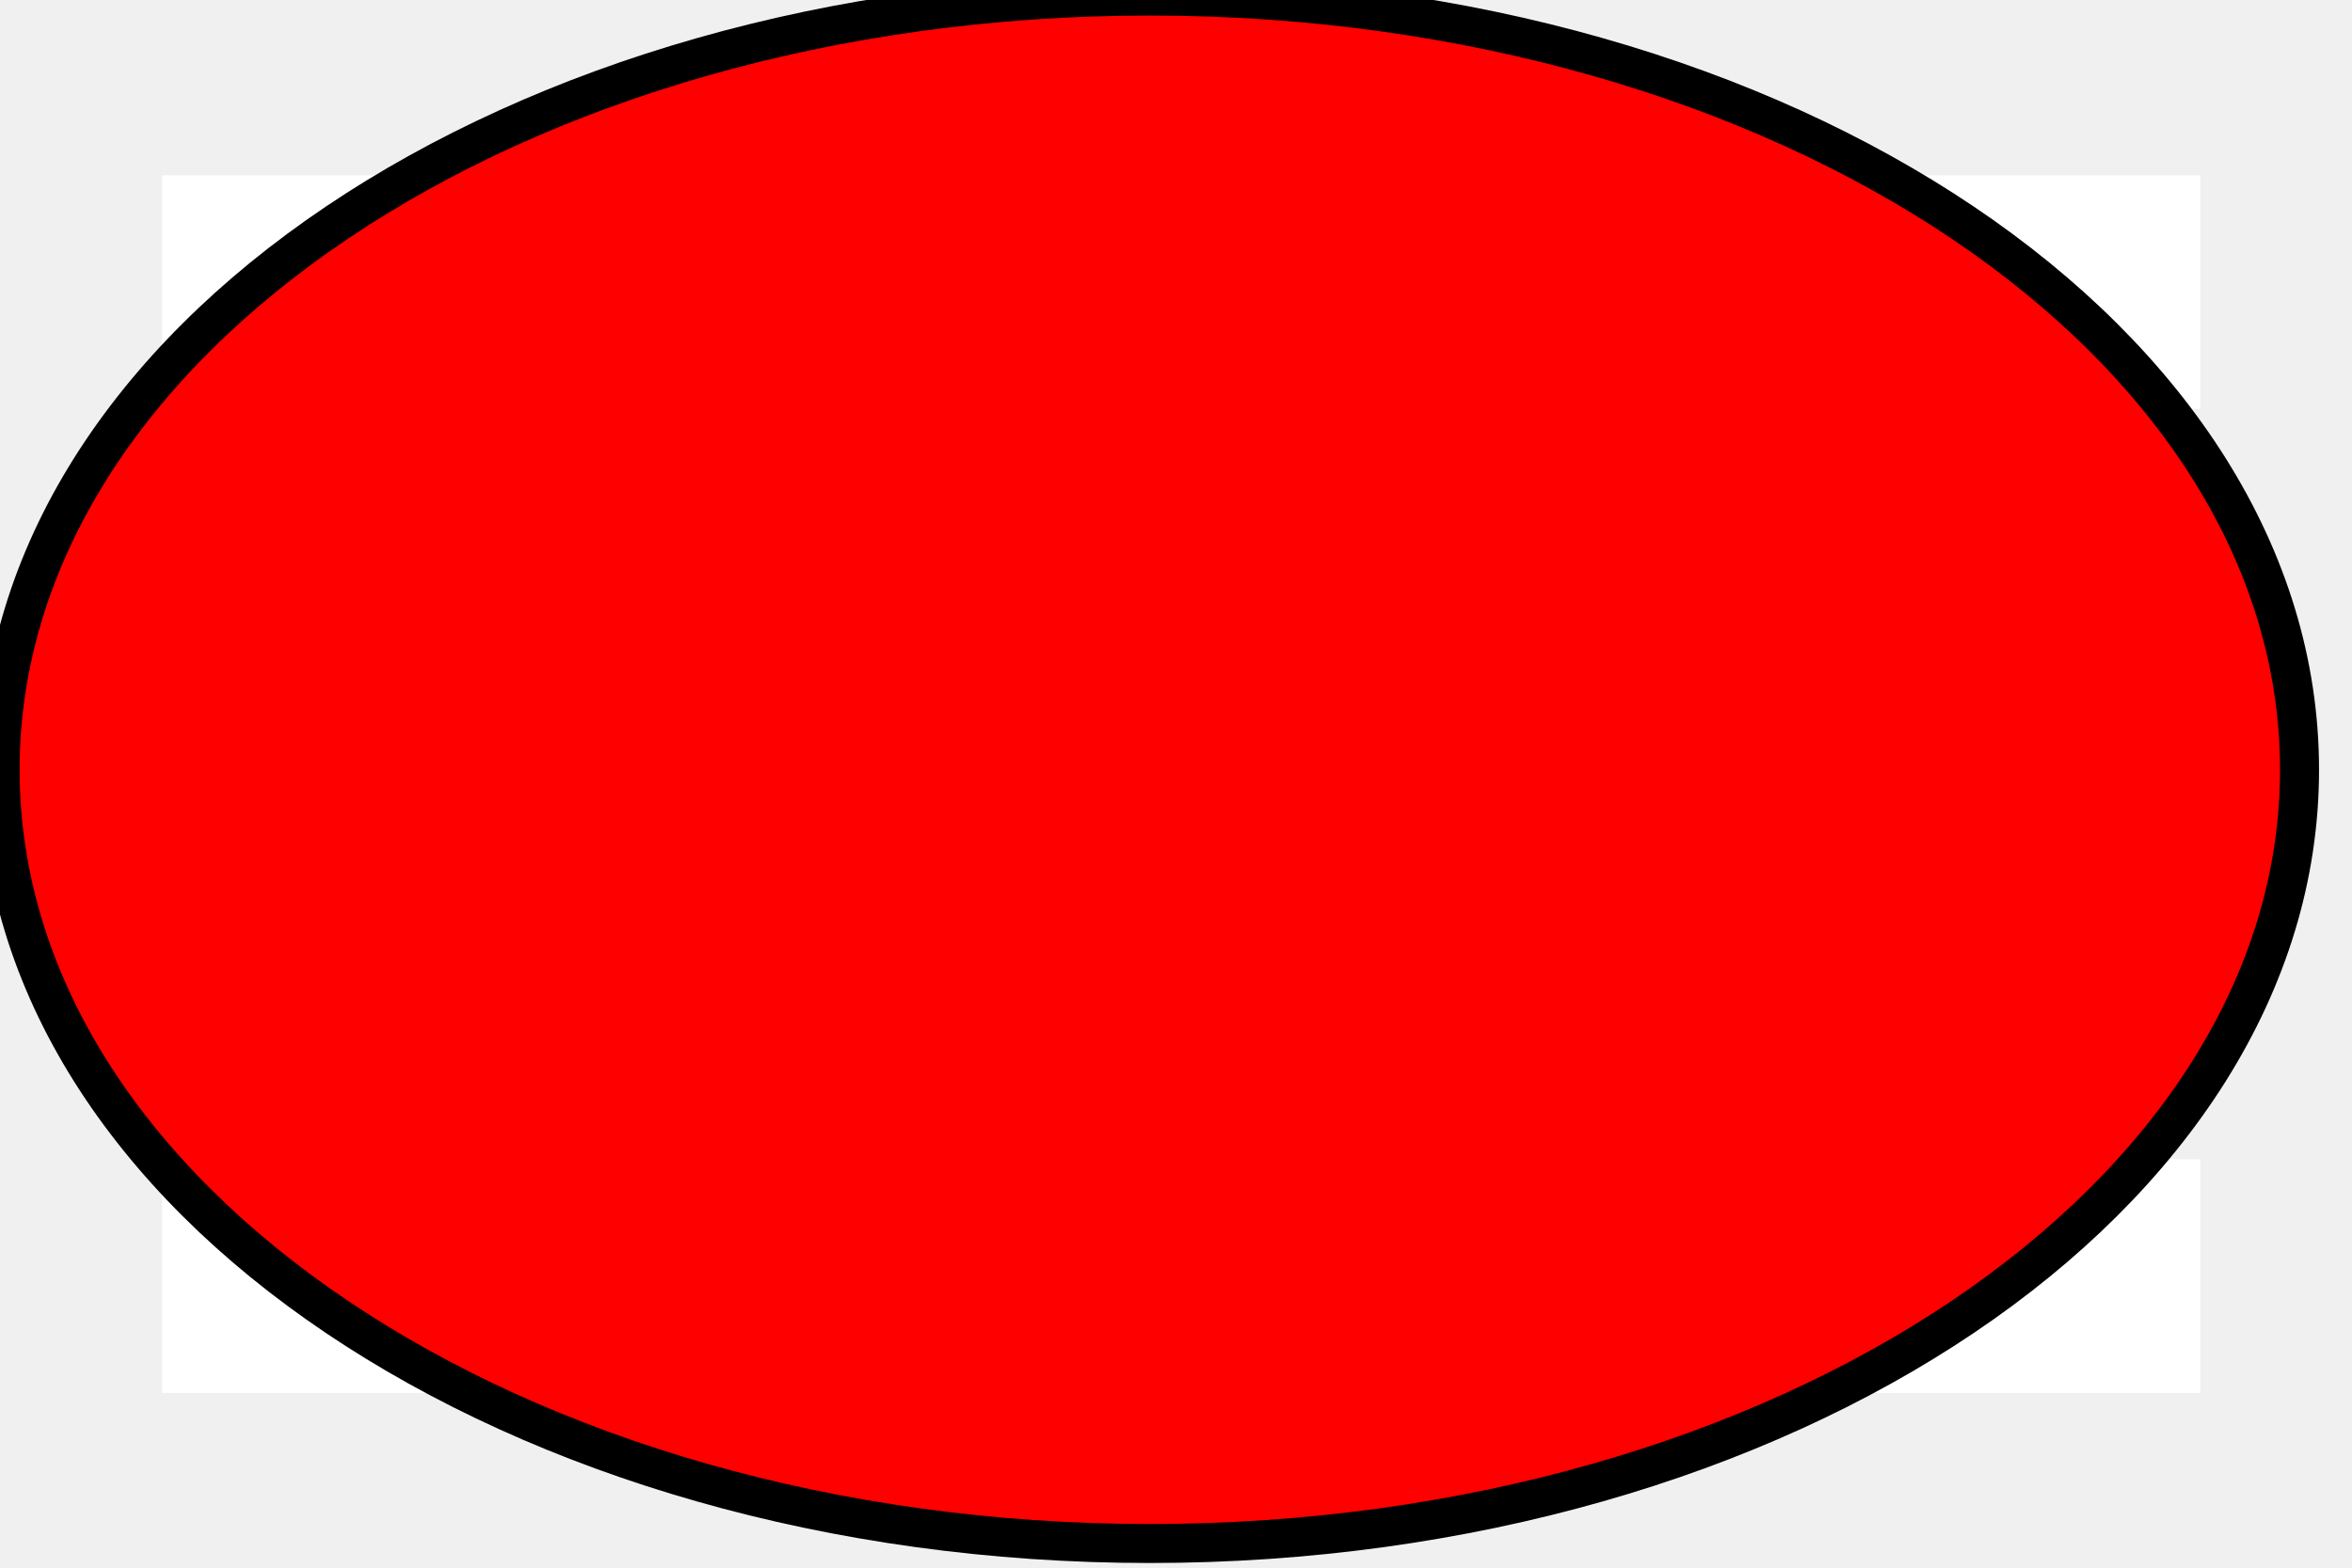
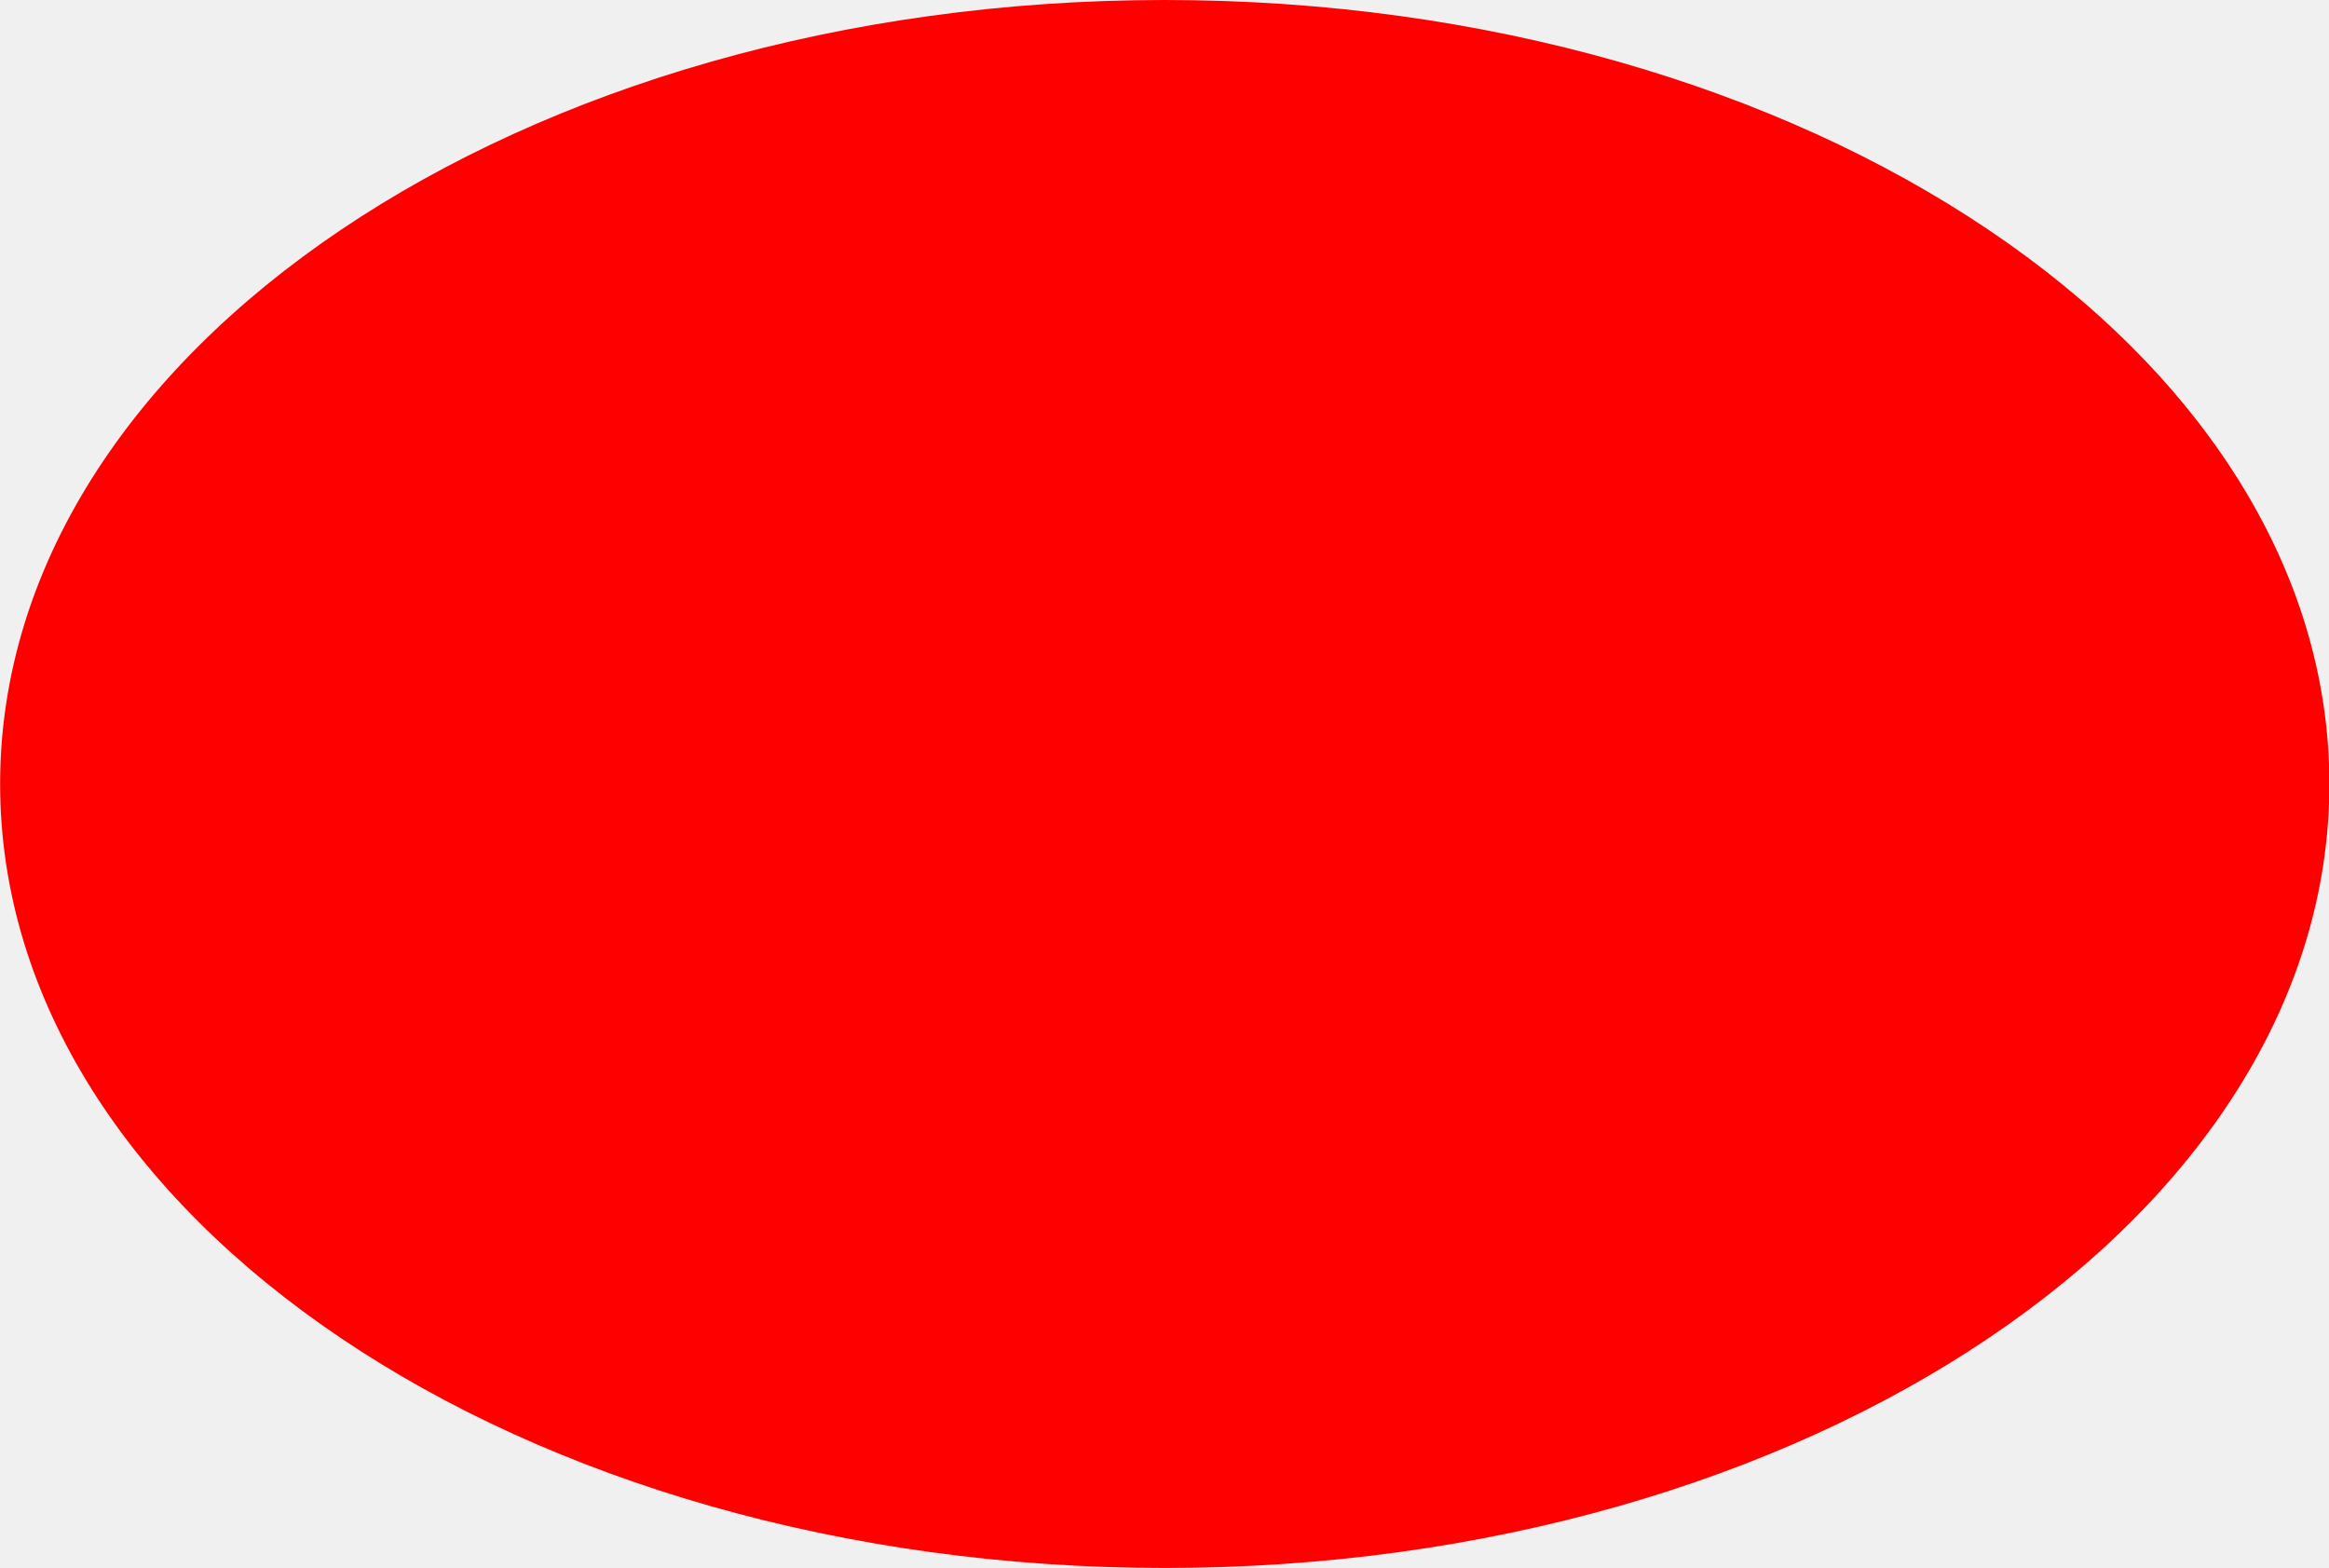
- <svg xmlns="http://www.w3.org/2000/svg" id="svg3728" version="1.1" viewBox="0 0 4.762 3.175" height="12" width="18">
+ <svg xmlns="http://www.w3.org/2000/svg" id="svg3728" version="1.1" viewBox="0 0 4.655 3.134" height="11.844" width="17.594">
  <defs id="defs3722" />
-   <path id="rect973" d="M 0.328,0.355 H 4.455 V 0.828 H 0.328 Z" style="fill:#ffffff;fill-opacity:1;stroke:none;stroke-width:0.078;stroke-miterlimit:4;stroke-dasharray:none;stroke-opacity:1" />
-   <path id="rect973-7" d="M 0.328,1.684 H 4.455 V 2.156 H 0.328 Z" style="fill:#ff0000;fill-opacity:1;stroke:none;stroke-width:0.078;stroke-miterlimit:4;stroke-dasharray:none;stroke-opacity:1" />
-   <path id="rect973-1" d="M 0.328,1.02 H 4.455 V 1.492 H 0.328 Z" style="fill:#ff0000;fill-opacity:1;stroke:none;stroke-width:0.078;stroke-miterlimit:4;stroke-dasharray:none;stroke-opacity:1" />
-   <path id="rect973-2" d="M 0.328,2.348 H 4.455 V 2.821 H 0.328 Z" style="fill:#ffffff;fill-opacity:1;stroke:none;stroke-width:0.078;stroke-miterlimit:4;stroke-dasharray:none;stroke-opacity:1" />
-   <ellipse style="fill:#ff0000;stroke:#000000;stroke-width:0.079;stroke-miterlimit:4;stroke-dasharray:none" id="path23" cx="2.328" cy="1.559" rx="2.328" ry="1.567" />
+   <path id="rect973-7" d="M 0.328,1.692 H 4.455 V 2.165 H 0.328 Z" style="fill:#ff0000;fill-opacity:1;stroke:none;stroke-width:0.078;stroke-miterlimit:4;stroke-dasharray:none;stroke-opacity:1" />
+   <path id="rect973-1" d="M 0.328,1.028 H 4.455 V 1.5 H 0.328 Z" style="fill:#ff0000;fill-opacity:1;stroke:none;stroke-width:0.078;stroke-miterlimit:4;stroke-dasharray:none;stroke-opacity:1" />
+   <ellipse style="fill:#ff0000;stroke:none;stroke-width:0.079;stroke-miterlimit:4;stroke-dasharray:none" id="path23" cx="2.328" cy="1.567" rx="2.328" ry="1.567" />
</svg>
